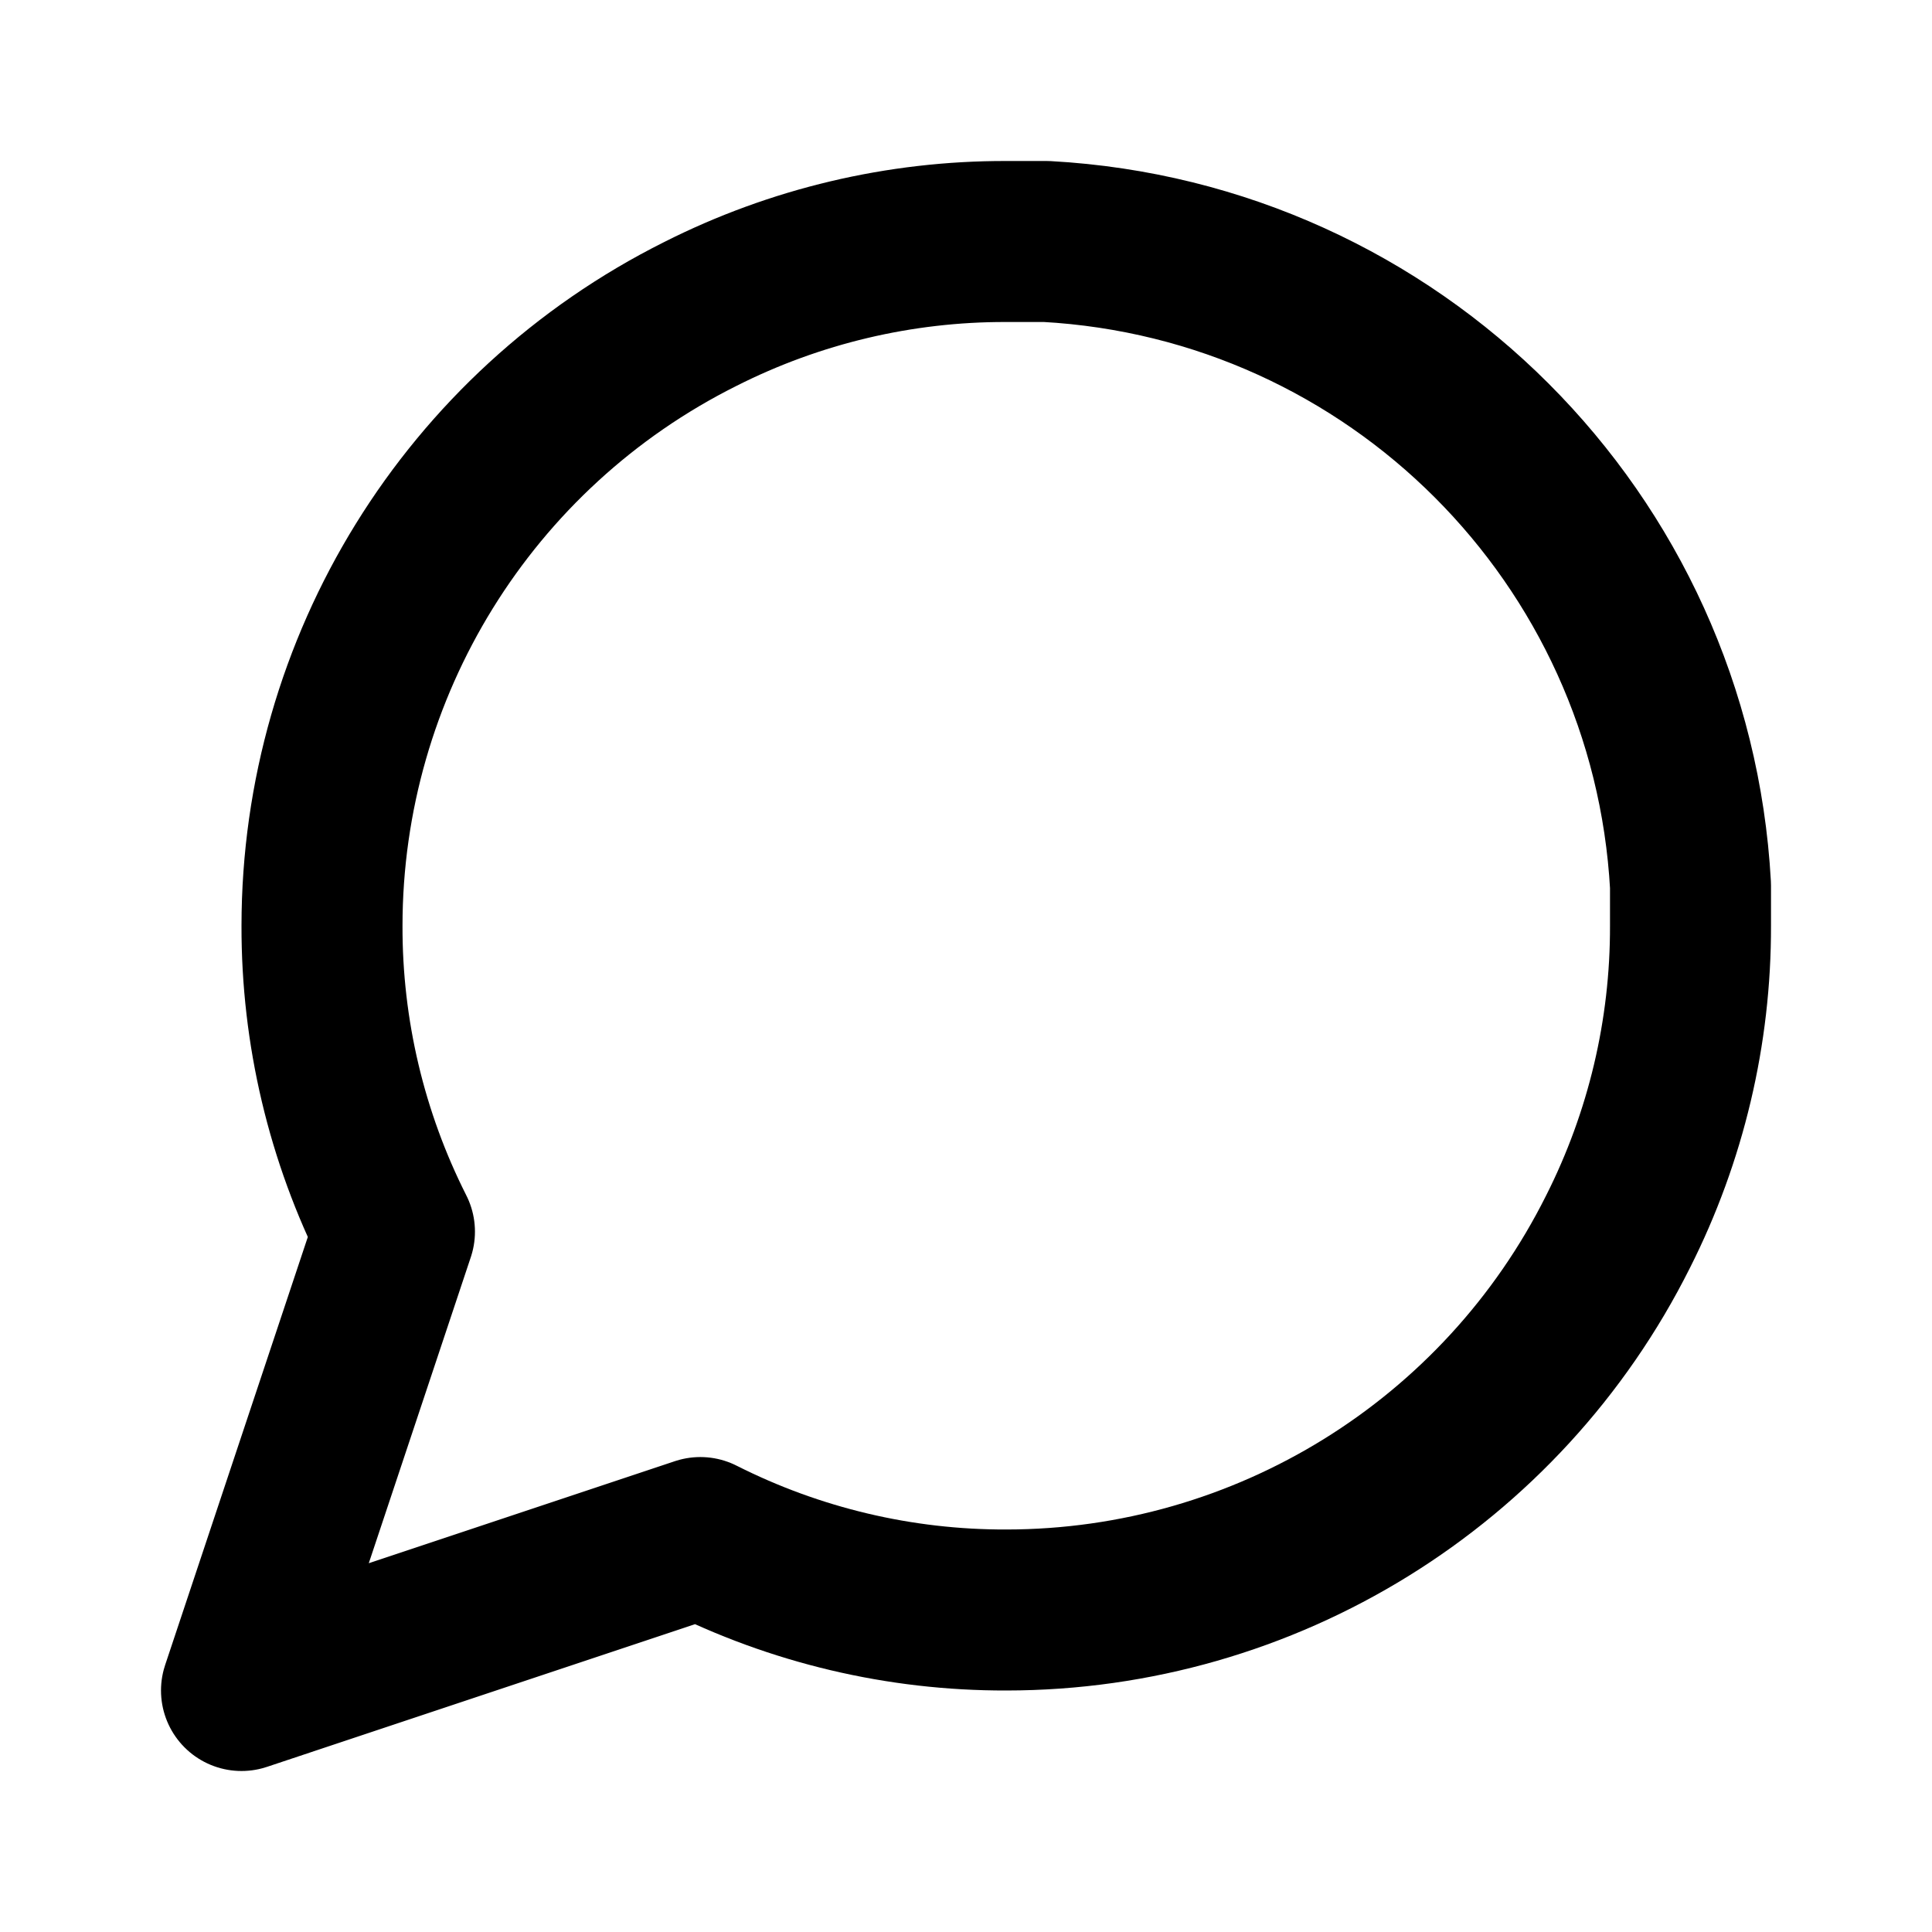
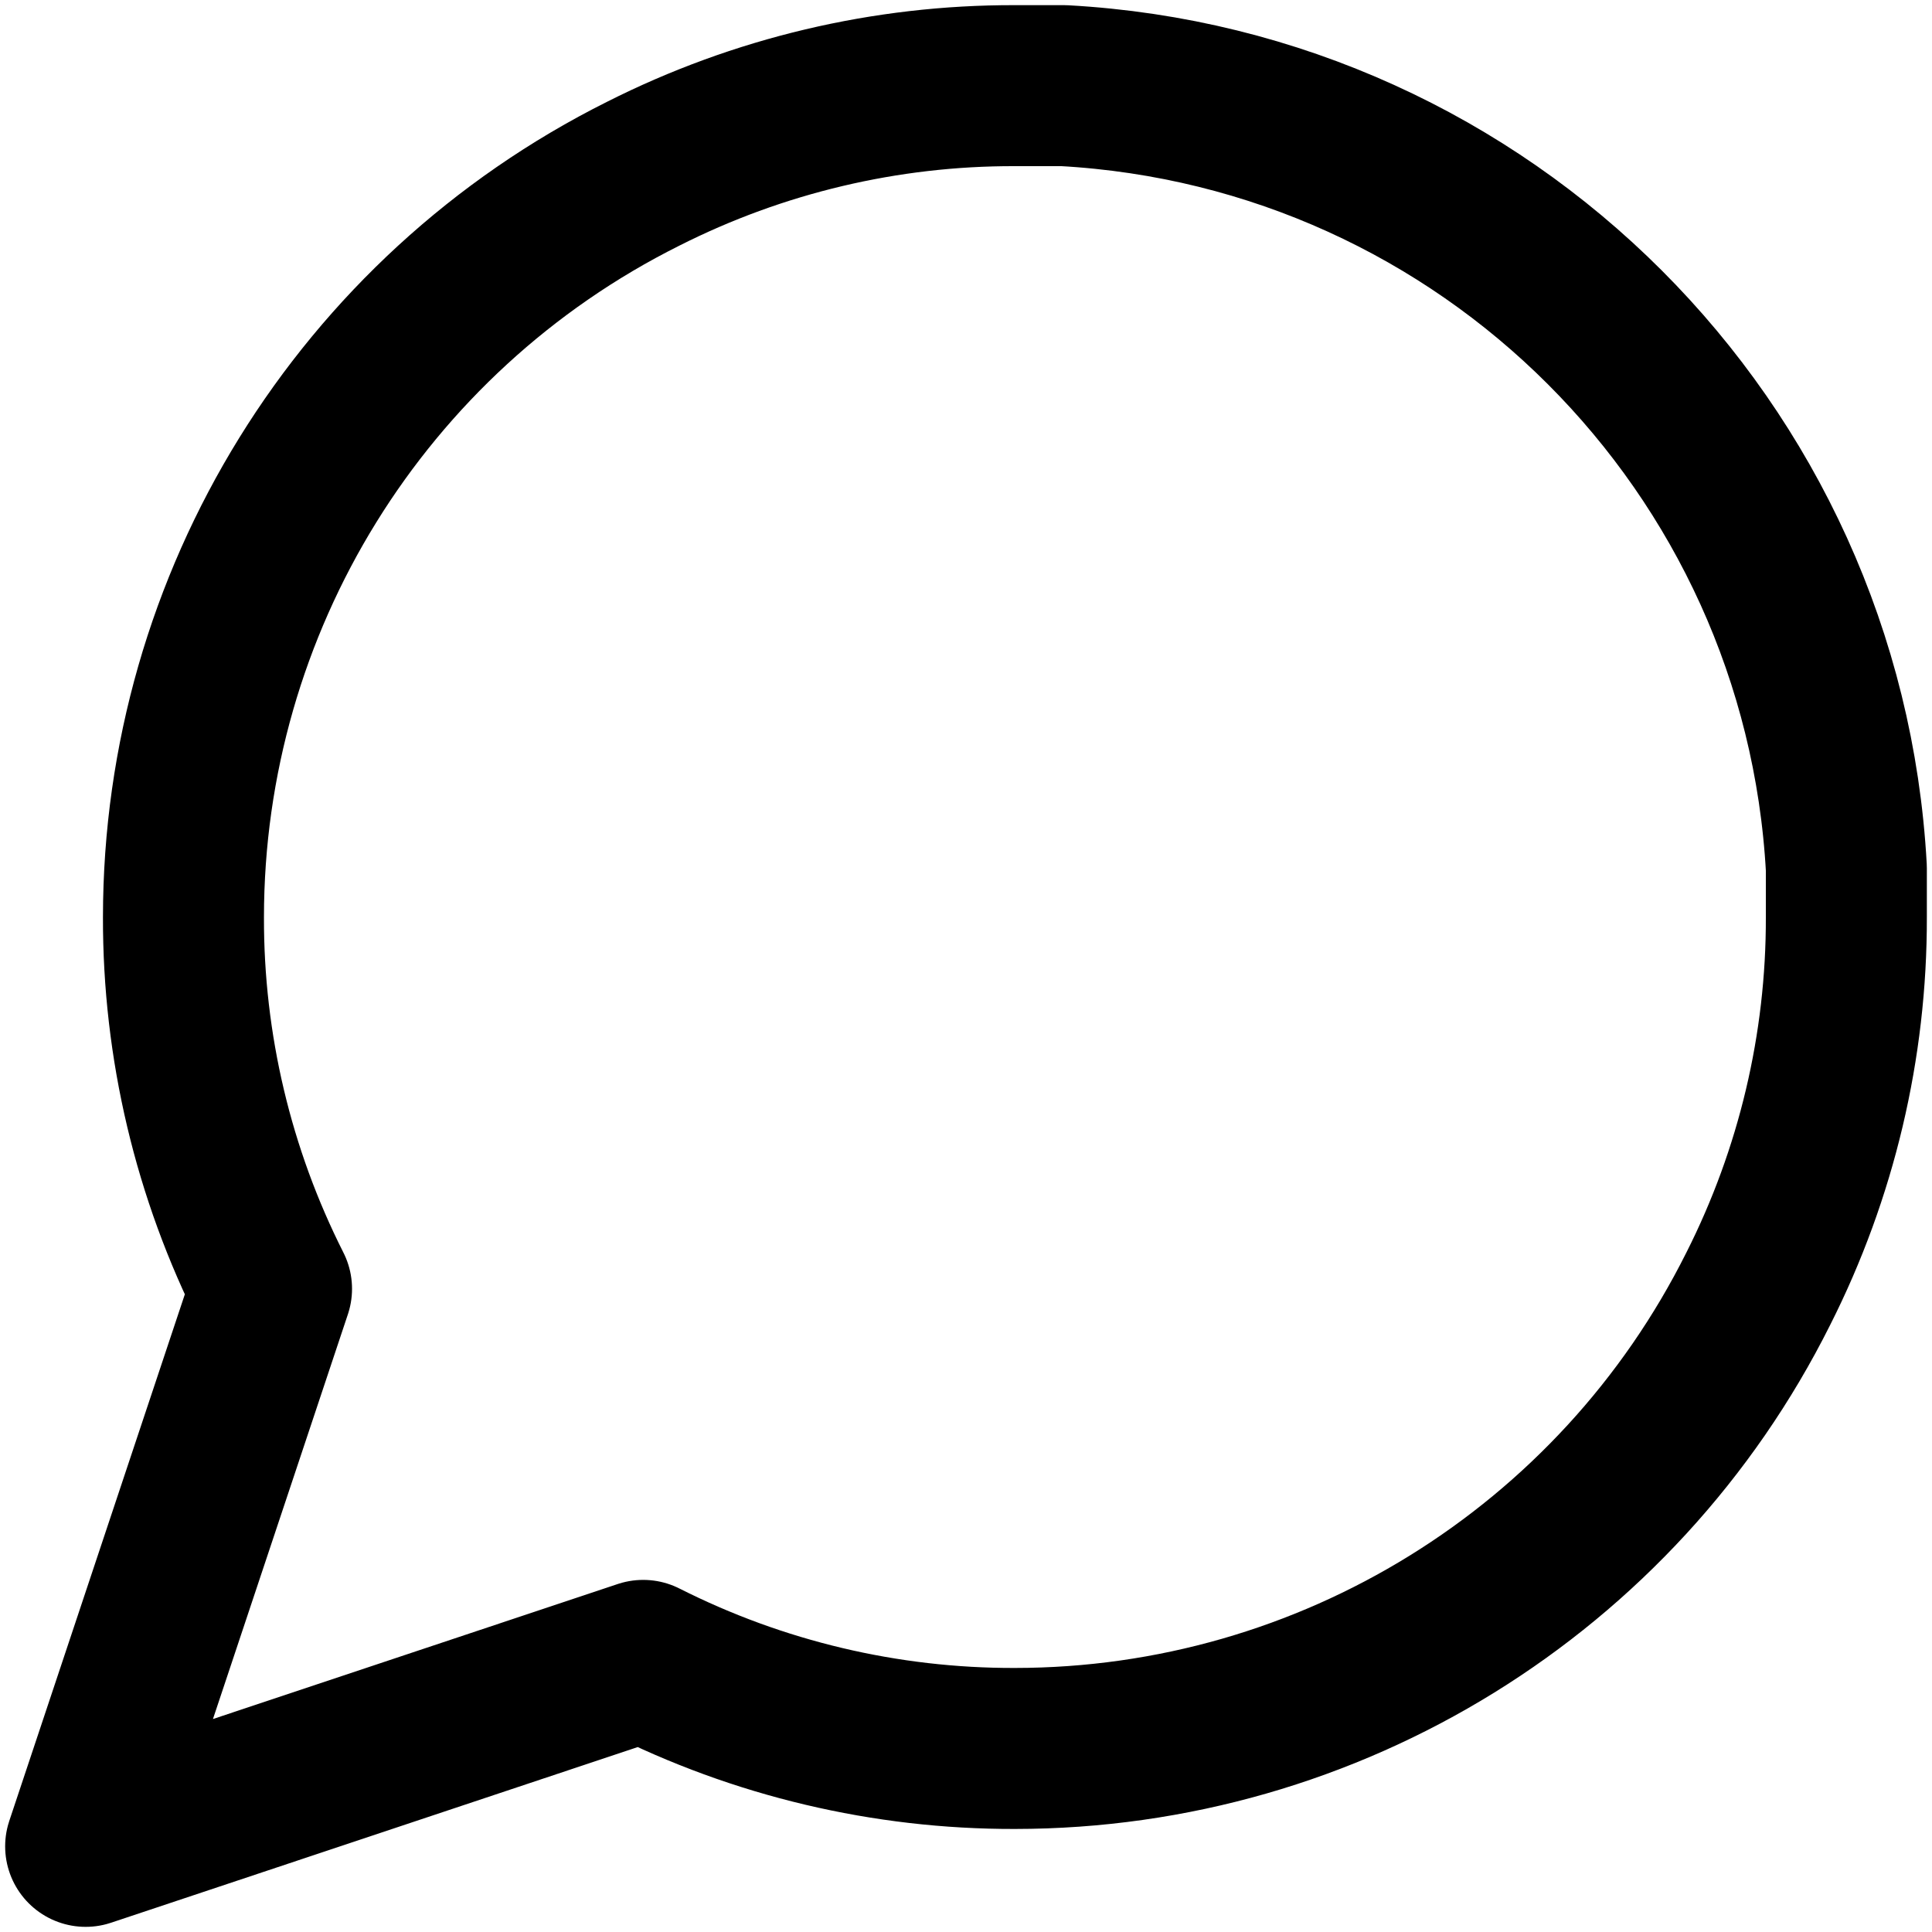
- <svg xmlns="http://www.w3.org/2000/svg" id="Msg" width="24" height="24" viewBox="0 0 24 24">
-   <path id="Path_827" data-name="Path 827" d="M0,0H24V24H0Z" fill="none" />
-   <path id="message-circle" d="M21,11.5a8.38,8.38,0,0,1-.9,3.8A8.5,8.5,0,0,1,12.5,20a8.38,8.38,0,0,1-3.8-.9L3,21l1.9-5.7A8.38,8.38,0,0,1,4,11.5,8.5,8.5,0,0,1,8.7,3.9,8.38,8.38,0,0,1,12.5,3H13a8.48,8.48,0,0,1,8,8Z" fill="none" stroke="#000" stroke-linecap="round" stroke-linejoin="round" stroke-width="2" />
+ <svg xmlns="http://www.w3.org/2000/svg" width="24" height="24" viewBox="0 0 24 24">
+   <defs>
+     <clipPath id="clip-Msg">
+       <rect width="24" height="24" />
+     </clipPath>
+   </defs>
+   <g id="Msg" clip-path="url(#clip-Msg)">
+     <path id="message-circle" d="M24.872,13.328a10.182,10.182,0,0,1-1.094,4.617,10.328,10.328,0,0,1-9.235,5.711,10.182,10.182,0,0,1-4.617-1.094L3,24.872l2.309-6.926a10.182,10.182,0,0,1-1.094-4.617A10.328,10.328,0,0,1,9.926,4.094,10.182,10.182,0,0,1,14.543,3h.608a10.3,10.3,0,0,1,9.721,9.721Z" transform="translate(-1.936 -1.936)" fill="none" stroke="#000" stroke-linecap="round" stroke-linejoin="round" stroke-width="2" />
+   </g>
</svg>
